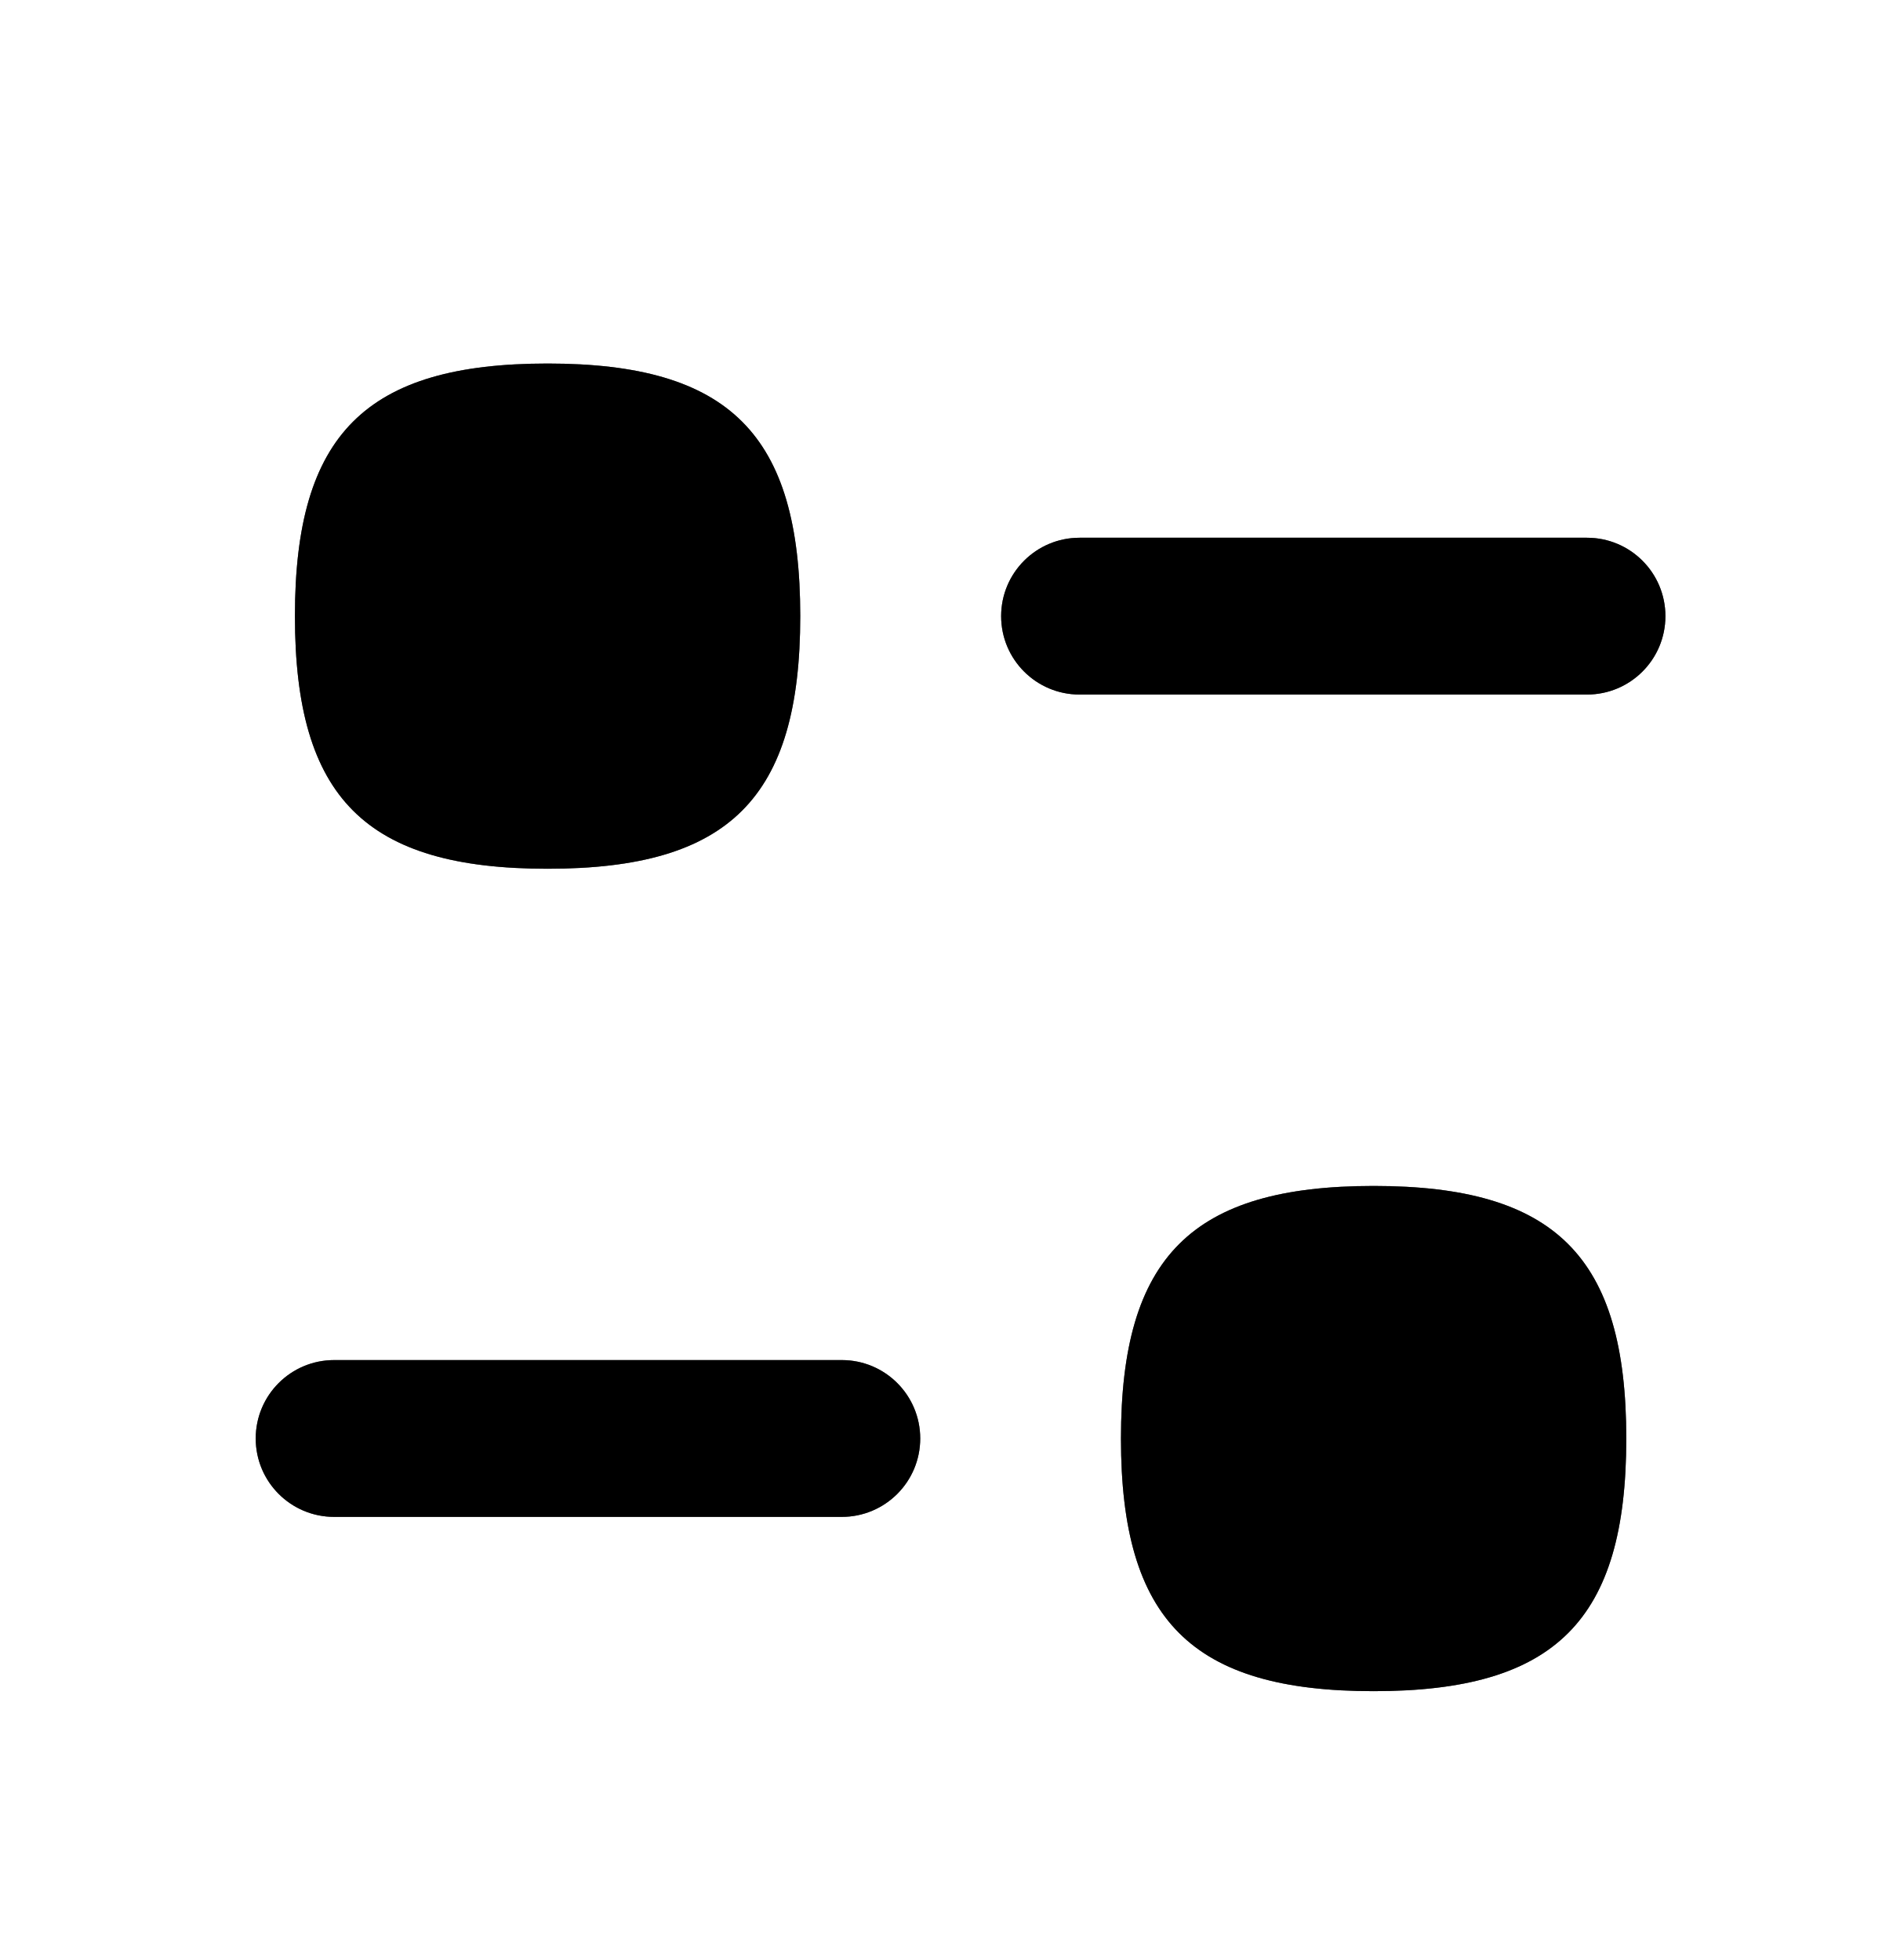
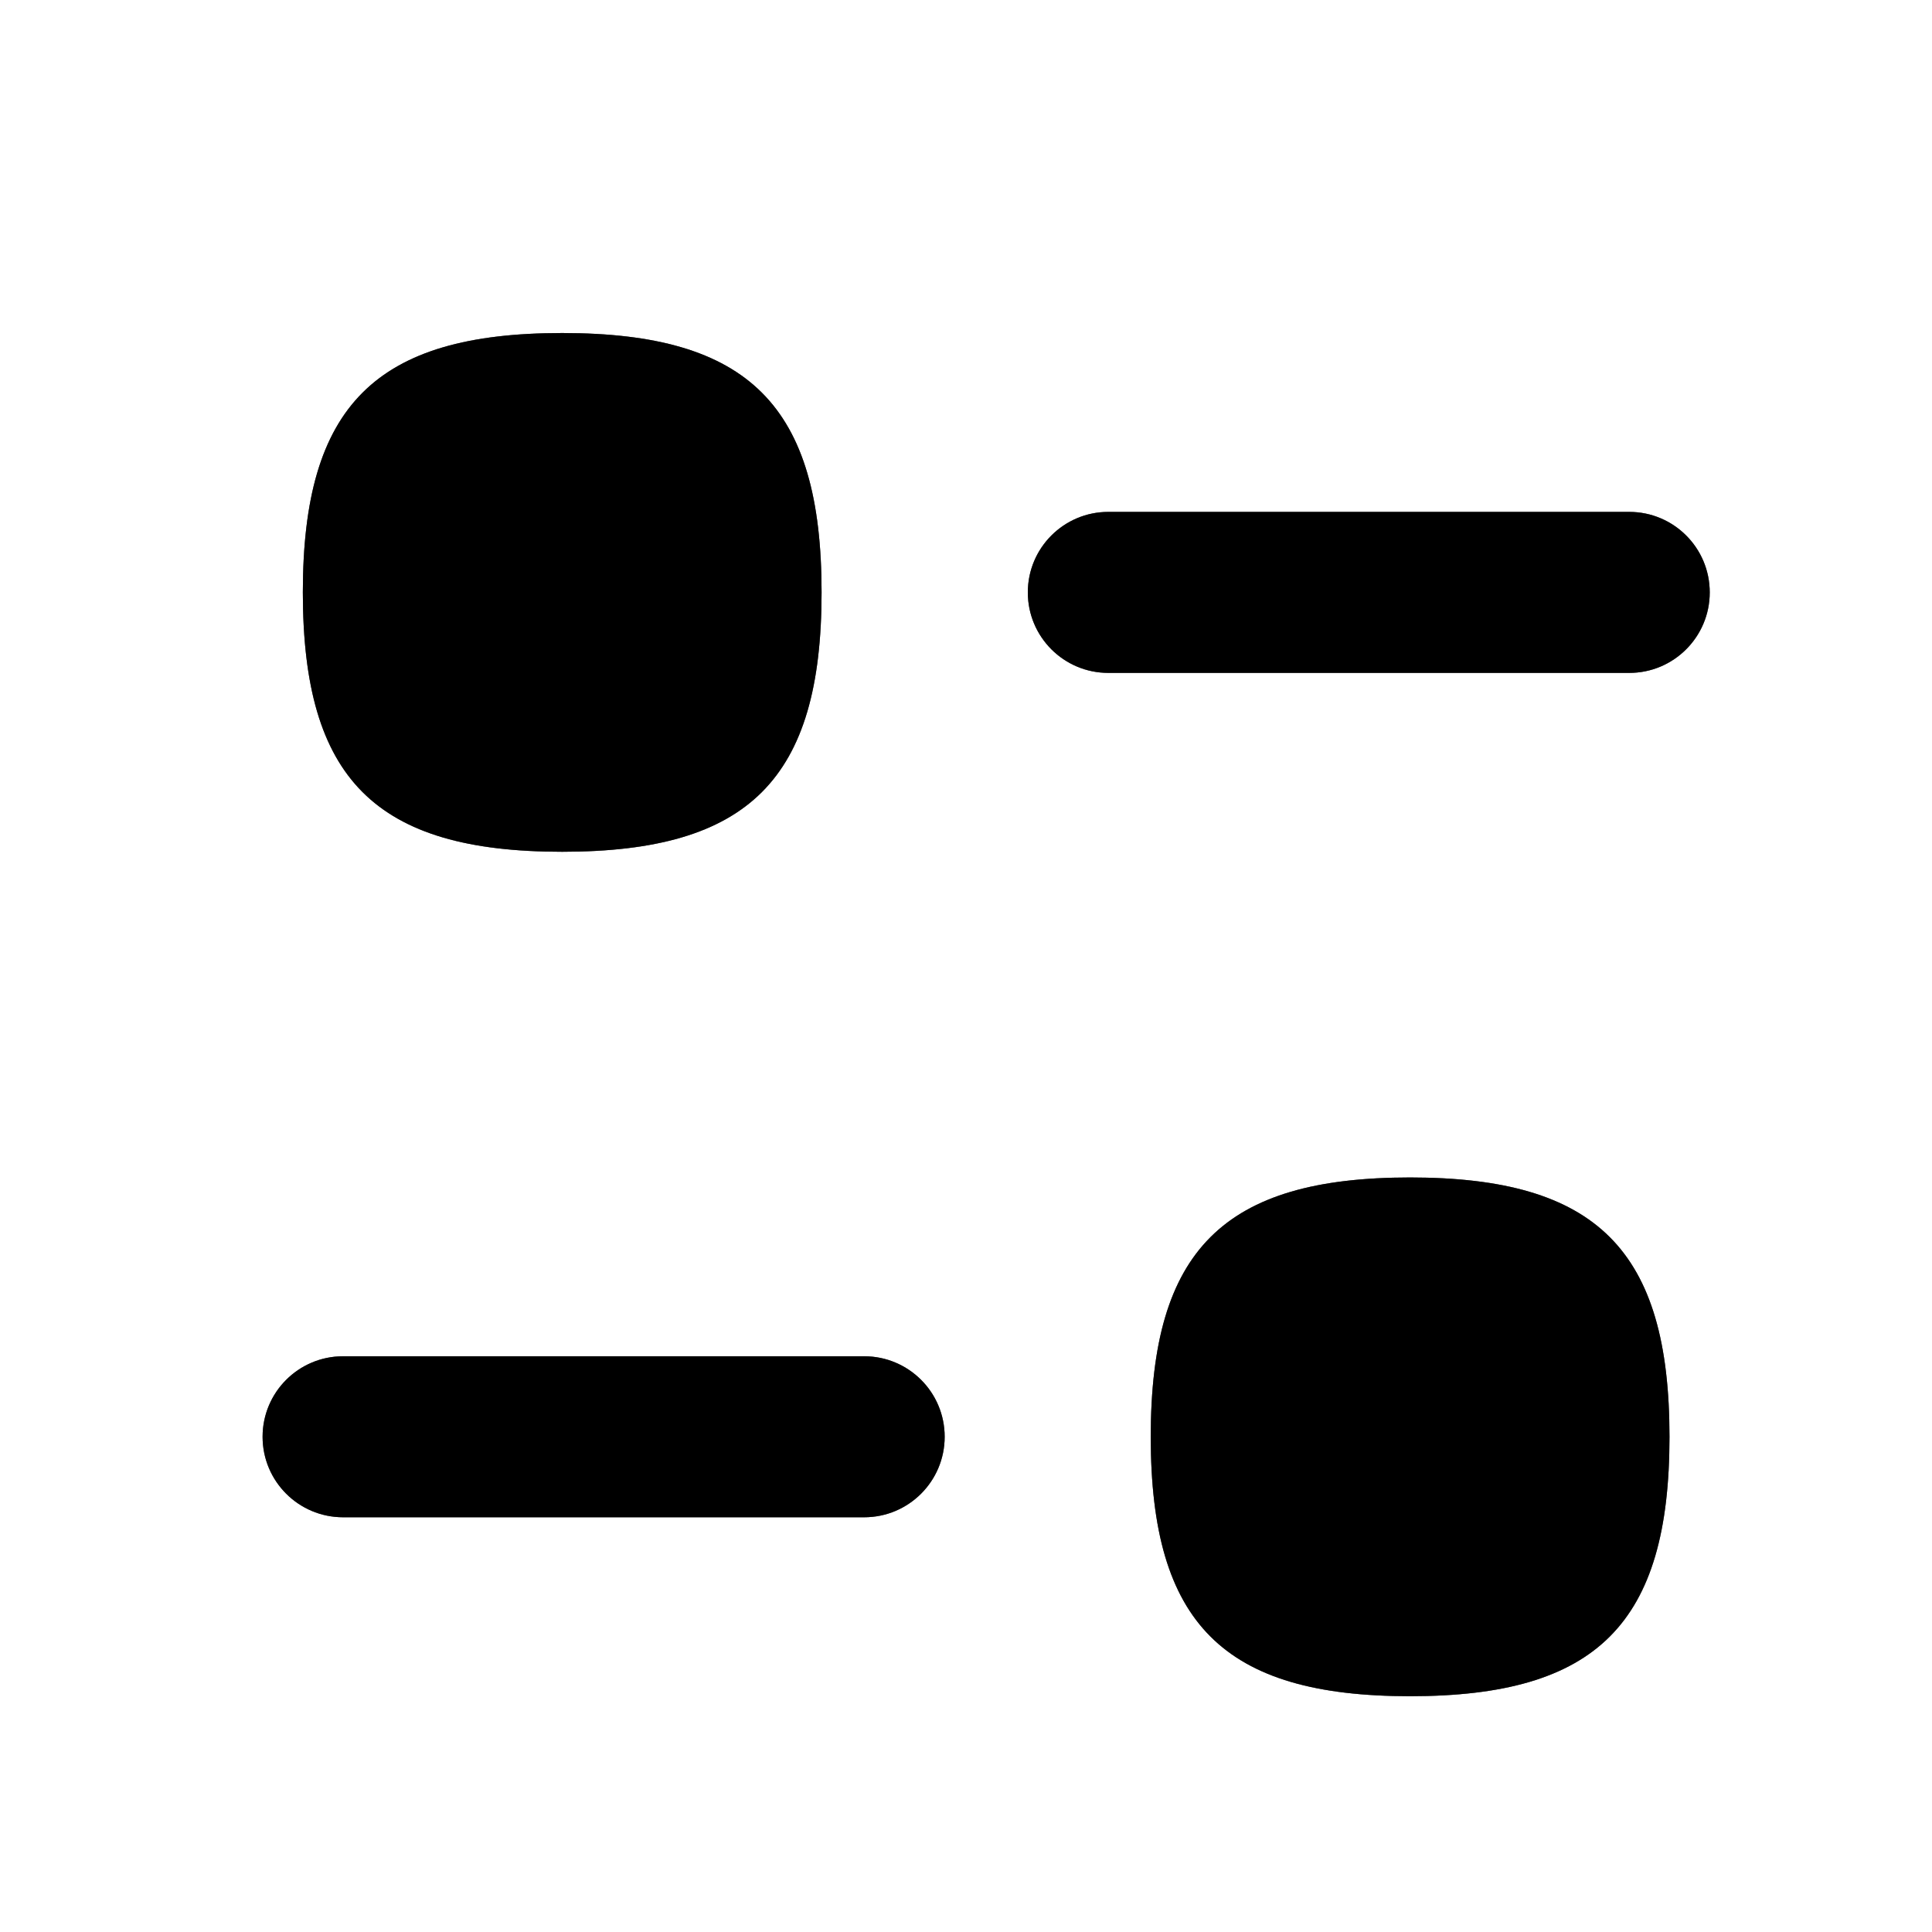
- <svg xmlns="http://www.w3.org/2000/svg" width="24" height="25" viewBox="0 0 24 25" fill="none">
-   <path fill-rule="evenodd" clip-rule="evenodd" d="M10.735 17.348H4.261C3.709 17.348 3.261 17.795 3.261 18.348C3.261 18.901 3.709 19.348 4.261 19.348H10.735C11.287 19.348 11.735 18.901 11.735 18.348C11.735 17.795 11.287 17.348 10.735 17.348Z" fill="black" />
-   <path fill-rule="evenodd" clip-rule="evenodd" d="M10.735 17.348H4.261C3.709 17.348 3.261 17.795 3.261 18.348C3.261 18.901 3.709 19.348 4.261 19.348H10.735C11.287 19.348 11.735 18.901 11.735 18.348C11.735 17.795 11.287 17.348 10.735 17.348Z" fill="black" fill-opacity="0.2" />
-   <path fill-rule="evenodd" clip-rule="evenodd" d="M10.735 17.348H4.261C3.709 17.348 3.261 17.795 3.261 18.348C3.261 18.901 3.709 19.348 4.261 19.348H10.735C11.287 19.348 11.735 18.901 11.735 18.348C11.735 17.795 11.287 17.348 10.735 17.348Z" fill="black" fill-opacity="0.2" />
-   <path fill-rule="evenodd" clip-rule="evenodd" d="M10.735 17.348H4.261C3.709 17.348 3.261 17.795 3.261 18.348C3.261 18.901 3.709 19.348 4.261 19.348H10.735C11.287 19.348 11.735 18.901 11.735 18.348C11.735 17.795 11.287 17.348 10.735 17.348Z" fill="black" fill-opacity="0.2" />
-   <path fill-rule="evenodd" clip-rule="evenodd" d="M10.735 17.348H4.261C3.709 17.348 3.261 17.795 3.261 18.348C3.261 18.901 3.709 19.348 4.261 19.348H10.735C11.287 19.348 11.735 18.901 11.735 18.348C11.735 17.795 11.287 17.348 10.735 17.348Z" fill="black" fill-opacity="0.2" />
-   <path fill-rule="evenodd" clip-rule="evenodd" d="M17.517 15.127C15.199 15.127 14.295 16.03 14.295 18.349C14.295 20.668 15.199 21.571 17.517 21.571C19.836 21.571 20.739 20.668 20.739 18.349C20.739 16.03 19.836 15.127 17.517 15.127Z" fill="black" />
-   <path fill-rule="evenodd" clip-rule="evenodd" d="M17.517 15.127C15.199 15.127 14.295 16.03 14.295 18.349C14.295 20.668 15.199 21.571 17.517 21.571C19.836 21.571 20.739 20.668 20.739 18.349C20.739 16.03 19.836 15.127 17.517 15.127Z" fill="black" fill-opacity="0.2" />
-   <path fill-rule="evenodd" clip-rule="evenodd" d="M17.517 15.127C15.199 15.127 14.295 16.03 14.295 18.349C14.295 20.668 15.199 21.571 17.517 21.571C19.836 21.571 20.739 20.668 20.739 18.349C20.739 16.03 19.836 15.127 17.517 15.127Z" fill="black" fill-opacity="0.2" />
-   <path fill-rule="evenodd" clip-rule="evenodd" d="M17.517 15.127C15.199 15.127 14.295 16.03 14.295 18.349C14.295 20.668 15.199 21.571 17.517 21.571C19.836 21.571 20.739 20.668 20.739 18.349C20.739 16.03 19.836 15.127 17.517 15.127Z" fill="black" fill-opacity="0.2" />
-   <path fill-rule="evenodd" clip-rule="evenodd" d="M17.517 15.127C15.199 15.127 14.295 16.03 14.295 18.349C14.295 20.668 15.199 21.571 17.517 21.571C19.836 21.571 20.739 20.668 20.739 18.349C20.739 16.03 19.836 15.127 17.517 15.127Z" fill="black" fill-opacity="0.2" />
-   <path fill-rule="evenodd" clip-rule="evenodd" d="M20.238 6.859H13.767C13.215 6.859 12.767 7.306 12.767 7.859C12.767 8.412 13.215 8.859 13.767 8.859H20.238C20.79 8.859 21.238 8.412 21.238 7.859C21.238 7.306 20.79 6.859 20.238 6.859Z" fill="black" />
-   <path fill-rule="evenodd" clip-rule="evenodd" d="M20.238 6.859H13.767C13.215 6.859 12.767 7.306 12.767 7.859C12.767 8.412 13.215 8.859 13.767 8.859H20.238C20.79 8.859 21.238 8.412 21.238 7.859C21.238 7.306 20.79 6.859 20.238 6.859Z" fill="black" fill-opacity="0.2" />
-   <path fill-rule="evenodd" clip-rule="evenodd" d="M20.238 6.859H13.767C13.215 6.859 12.767 7.306 12.767 7.859C12.767 8.412 13.215 8.859 13.767 8.859H20.238C20.79 8.859 21.238 8.412 21.238 7.859C21.238 7.306 20.79 6.859 20.238 6.859Z" fill="black" fill-opacity="0.2" />
-   <path fill-rule="evenodd" clip-rule="evenodd" d="M20.238 6.859H13.767C13.215 6.859 12.767 7.306 12.767 7.859C12.767 8.412 13.215 8.859 13.767 8.859H20.238C20.79 8.859 21.238 8.412 21.238 7.859C21.238 7.306 20.79 6.859 20.238 6.859Z" fill="black" fill-opacity="0.2" />
-   <path fill-rule="evenodd" clip-rule="evenodd" d="M20.238 6.859H13.767C13.215 6.859 12.767 7.306 12.767 7.859C12.767 8.412 13.215 8.859 13.767 8.859H20.238C20.79 8.859 21.238 8.412 21.238 7.859C21.238 7.306 20.79 6.859 20.238 6.859Z" fill="black" fill-opacity="0.2" />
-   <path fill-rule="evenodd" clip-rule="evenodd" d="M6.983 11.081C9.302 11.081 10.205 10.178 10.205 7.858C10.205 5.54 9.302 4.637 6.983 4.637C4.664 4.637 3.761 5.54 3.761 7.858C3.761 10.178 4.664 11.081 6.983 11.081Z" fill="black" />
-   <path fill-rule="evenodd" clip-rule="evenodd" d="M6.983 11.081C9.302 11.081 10.205 10.178 10.205 7.858C10.205 5.54 9.302 4.637 6.983 4.637C4.664 4.637 3.761 5.54 3.761 7.858C3.761 10.178 4.664 11.081 6.983 11.081Z" fill="black" fill-opacity="0.2" />
-   <path fill-rule="evenodd" clip-rule="evenodd" d="M6.983 11.081C9.302 11.081 10.205 10.178 10.205 7.858C10.205 5.54 9.302 4.637 6.983 4.637C4.664 4.637 3.761 5.54 3.761 7.858C3.761 10.178 4.664 11.081 6.983 11.081Z" fill="black" fill-opacity="0.2" />
-   <path fill-rule="evenodd" clip-rule="evenodd" d="M6.983 11.081C9.302 11.081 10.205 10.178 10.205 7.858C10.205 5.54 9.302 4.637 6.983 4.637C4.664 4.637 3.761 5.54 3.761 7.858C3.761 10.178 4.664 11.081 6.983 11.081Z" fill="black" fill-opacity="0.2" />
-   <path fill-rule="evenodd" clip-rule="evenodd" d="M6.983 11.081C9.302 11.081 10.205 10.178 10.205 7.858C10.205 5.54 9.302 4.637 6.983 4.637C4.664 4.637 3.761 5.54 3.761 7.858C3.761 10.178 4.664 11.081 6.983 11.081Z" fill="black" fill-opacity="0.2" />
+ <svg xmlns="http://www.w3.org/2000/svg" width="24" height="24" viewBox="0 0 24 24" fill="none">
+   <path fill-rule="evenodd" clip-rule="evenodd" d="M10.735 16.848H4.262C3.71 16.848 3.262 17.295 3.262 17.848C3.262 18.401 3.71 18.848 4.262 18.848H10.735C11.287 18.848 11.735 18.401 11.735 17.848C11.735 17.295 11.287 16.848 10.735 16.848Z" fill="black" />
+   <path fill-rule="evenodd" clip-rule="evenodd" d="M10.735 16.848H4.262C3.71 16.848 3.262 17.295 3.262 17.848C3.262 18.401 3.71 18.848 4.262 18.848H10.735C11.287 18.848 11.735 18.401 11.735 17.848C11.735 17.295 11.287 16.848 10.735 16.848Z" fill="black" fill-opacity="0.2" />
+   <path fill-rule="evenodd" clip-rule="evenodd" d="M10.735 16.848H4.262C3.71 16.848 3.262 17.295 3.262 17.848C3.262 18.401 3.71 18.848 4.262 18.848H10.735C11.287 18.848 11.735 18.401 11.735 17.848C11.735 17.295 11.287 16.848 10.735 16.848Z" fill="black" fill-opacity="0.2" />
+   <path fill-rule="evenodd" clip-rule="evenodd" d="M10.735 16.848H4.262C3.71 16.848 3.262 17.295 3.262 17.848C3.262 18.401 3.71 18.848 4.262 18.848H10.735C11.287 18.848 11.735 18.401 11.735 17.848C11.735 17.295 11.287 16.848 10.735 16.848Z" fill="black" fill-opacity="0.2" />
+   <path fill-rule="evenodd" clip-rule="evenodd" d="M10.735 16.848H4.262C3.71 16.848 3.262 17.295 3.262 17.848C3.262 18.401 3.71 18.848 4.262 18.848H10.735C11.287 18.848 11.735 18.401 11.735 17.848C11.735 17.295 11.287 16.848 10.735 16.848Z" fill="black" fill-opacity="0.2" />
+   <path fill-rule="evenodd" clip-rule="evenodd" d="M17.517 14.627C15.199 14.627 14.295 15.53 14.295 17.849C14.295 20.168 15.199 21.071 17.517 21.071C19.836 21.071 20.739 20.168 20.739 17.849C20.739 15.53 19.836 14.627 17.517 14.627Z" fill="black" />
+   <path fill-rule="evenodd" clip-rule="evenodd" d="M17.517 14.627C15.199 14.627 14.295 15.53 14.295 17.849C14.295 20.168 15.199 21.071 17.517 21.071C19.836 21.071 20.739 20.168 20.739 17.849C20.739 15.53 19.836 14.627 17.517 14.627Z" fill="black" fill-opacity="0.2" />
+   <path fill-rule="evenodd" clip-rule="evenodd" d="M17.517 14.627C15.199 14.627 14.295 15.53 14.295 17.849C14.295 20.168 15.199 21.071 17.517 21.071C19.836 21.071 20.739 20.168 20.739 17.849C20.739 15.53 19.836 14.627 17.517 14.627Z" fill="black" fill-opacity="0.2" />
+   <path fill-rule="evenodd" clip-rule="evenodd" d="M17.517 14.627C15.199 14.627 14.295 15.53 14.295 17.849C14.295 20.168 15.199 21.071 17.517 21.071C19.836 21.071 20.739 20.168 20.739 17.849C20.739 15.53 19.836 14.627 17.517 14.627Z" fill="black" fill-opacity="0.2" />
+   <path fill-rule="evenodd" clip-rule="evenodd" d="M17.517 14.627C15.199 14.627 14.295 15.53 14.295 17.849C14.295 20.168 15.199 21.071 17.517 21.071C19.836 21.071 20.739 20.168 20.739 17.849C20.739 15.53 19.836 14.627 17.517 14.627Z" fill="black" fill-opacity="0.2" />
+   <path fill-rule="evenodd" clip-rule="evenodd" d="M20.239 6.359H13.768C13.216 6.359 12.768 6.806 12.768 7.359C12.768 7.912 13.216 8.359 13.768 8.359H20.239C20.791 8.359 21.239 7.912 21.239 7.359C21.239 6.806 20.791 6.359 20.239 6.359Z" fill="black" />
+   <path fill-rule="evenodd" clip-rule="evenodd" d="M20.239 6.359H13.768C13.216 6.359 12.768 6.806 12.768 7.359C12.768 7.912 13.216 8.359 13.768 8.359H20.239C20.791 8.359 21.239 7.912 21.239 7.359C21.239 6.806 20.791 6.359 20.239 6.359Z" fill="black" fill-opacity="0.2" />
+   <path fill-rule="evenodd" clip-rule="evenodd" d="M20.239 6.359H13.768C13.216 6.359 12.768 6.806 12.768 7.359C12.768 7.912 13.216 8.359 13.768 8.359H20.239C20.791 8.359 21.239 7.912 21.239 7.359C21.239 6.806 20.791 6.359 20.239 6.359Z" fill="black" fill-opacity="0.2" />
+   <path fill-rule="evenodd" clip-rule="evenodd" d="M20.239 6.359H13.768C13.216 6.359 12.768 6.806 12.768 7.359C12.768 7.912 13.216 8.359 13.768 8.359H20.239C20.791 8.359 21.239 7.912 21.239 7.359C21.239 6.806 20.791 6.359 20.239 6.359Z" fill="black" fill-opacity="0.2" />
+   <path fill-rule="evenodd" clip-rule="evenodd" d="M20.239 6.359H13.768C13.216 6.359 12.768 6.806 12.768 7.359C12.768 7.912 13.216 8.359 13.768 8.359H20.239C20.791 8.359 21.239 7.912 21.239 7.359C21.239 6.806 20.791 6.359 20.239 6.359Z" fill="black" fill-opacity="0.2" />
+   <path fill-rule="evenodd" clip-rule="evenodd" d="M6.984 10.581C9.303 10.581 10.206 9.678 10.206 7.358C10.206 5.04 9.303 4.137 6.984 4.137C4.665 4.137 3.762 5.04 3.762 7.358C3.762 9.678 4.665 10.581 6.984 10.581Z" fill="black" />
+   <path fill-rule="evenodd" clip-rule="evenodd" d="M6.984 10.581C9.303 10.581 10.206 9.678 10.206 7.358C10.206 5.04 9.303 4.137 6.984 4.137C4.665 4.137 3.762 5.04 3.762 7.358C3.762 9.678 4.665 10.581 6.984 10.581Z" fill="black" fill-opacity="0.2" />
+   <path fill-rule="evenodd" clip-rule="evenodd" d="M6.984 10.581C9.303 10.581 10.206 9.678 10.206 7.358C10.206 5.04 9.303 4.137 6.984 4.137C4.665 4.137 3.762 5.04 3.762 7.358C3.762 9.678 4.665 10.581 6.984 10.581Z" fill="black" fill-opacity="0.2" />
+   <path fill-rule="evenodd" clip-rule="evenodd" d="M6.984 10.581C9.303 10.581 10.206 9.678 10.206 7.358C10.206 5.04 9.303 4.137 6.984 4.137C4.665 4.137 3.762 5.04 3.762 7.358C3.762 9.678 4.665 10.581 6.984 10.581Z" fill="black" fill-opacity="0.2" />
+   <path fill-rule="evenodd" clip-rule="evenodd" d="M6.984 10.581C9.303 10.581 10.206 9.678 10.206 7.358C10.206 5.04 9.303 4.137 6.984 4.137C4.665 4.137 3.762 5.04 3.762 7.358C3.762 9.678 4.665 10.581 6.984 10.581Z" fill="black" fill-opacity="0.2" />
</svg>
